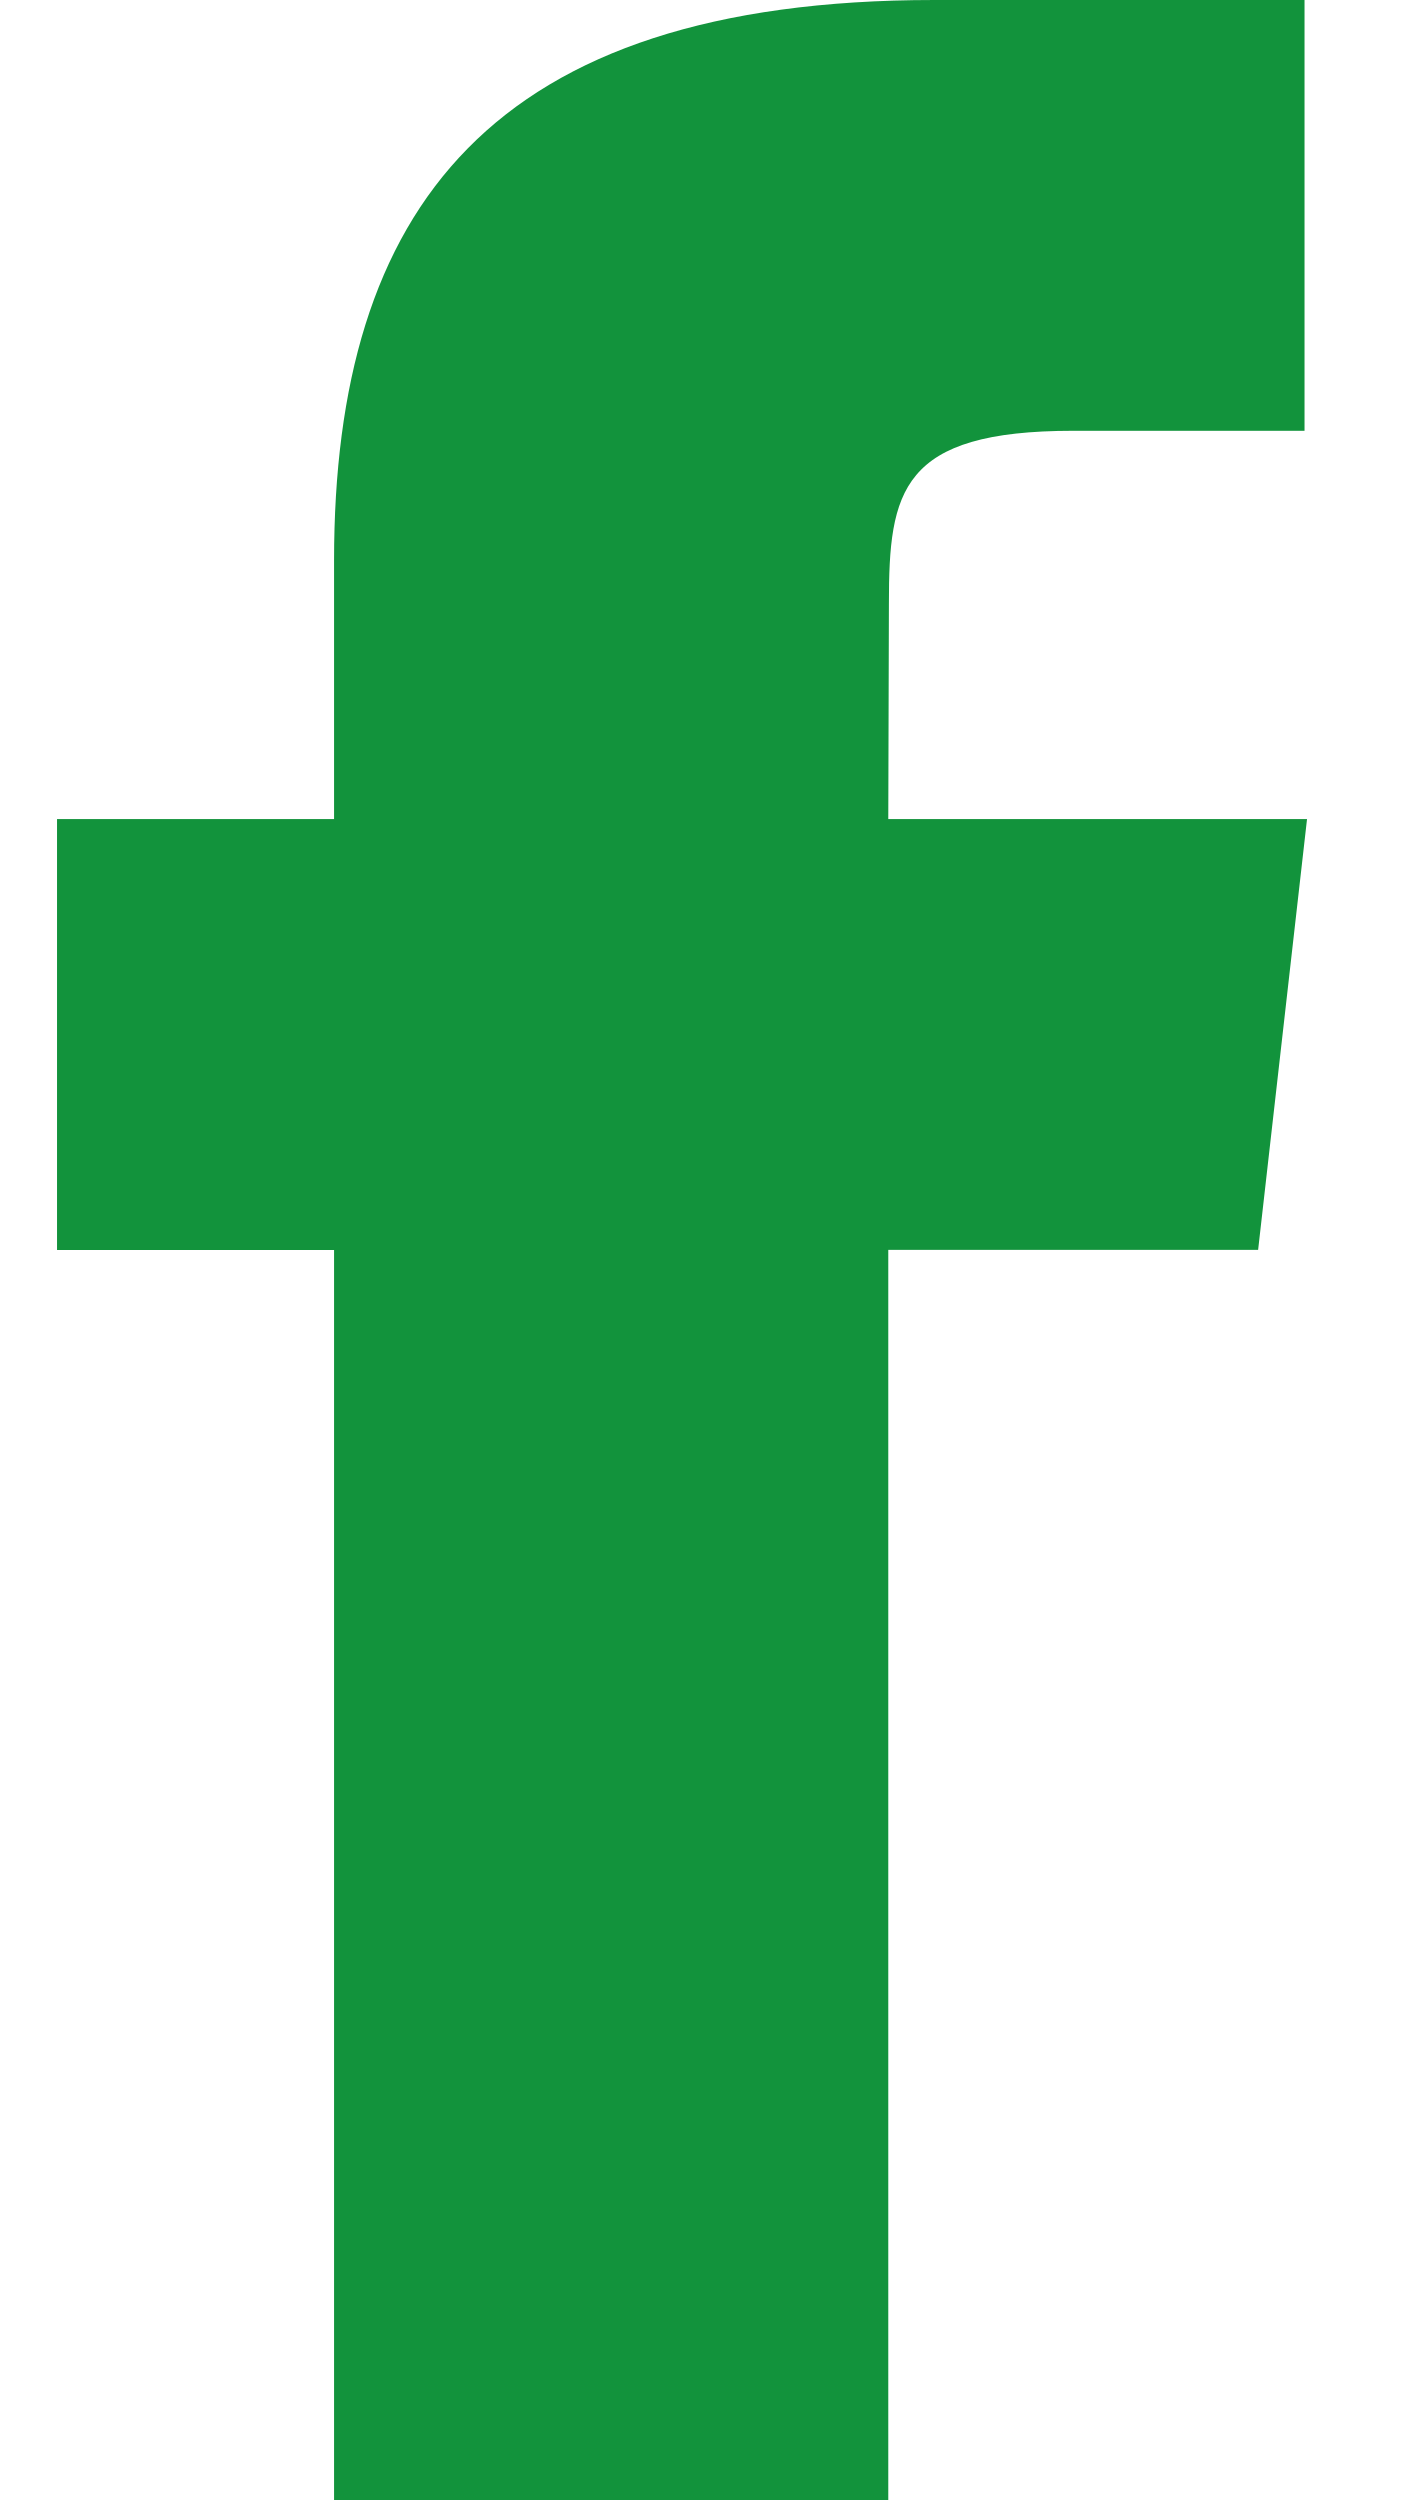
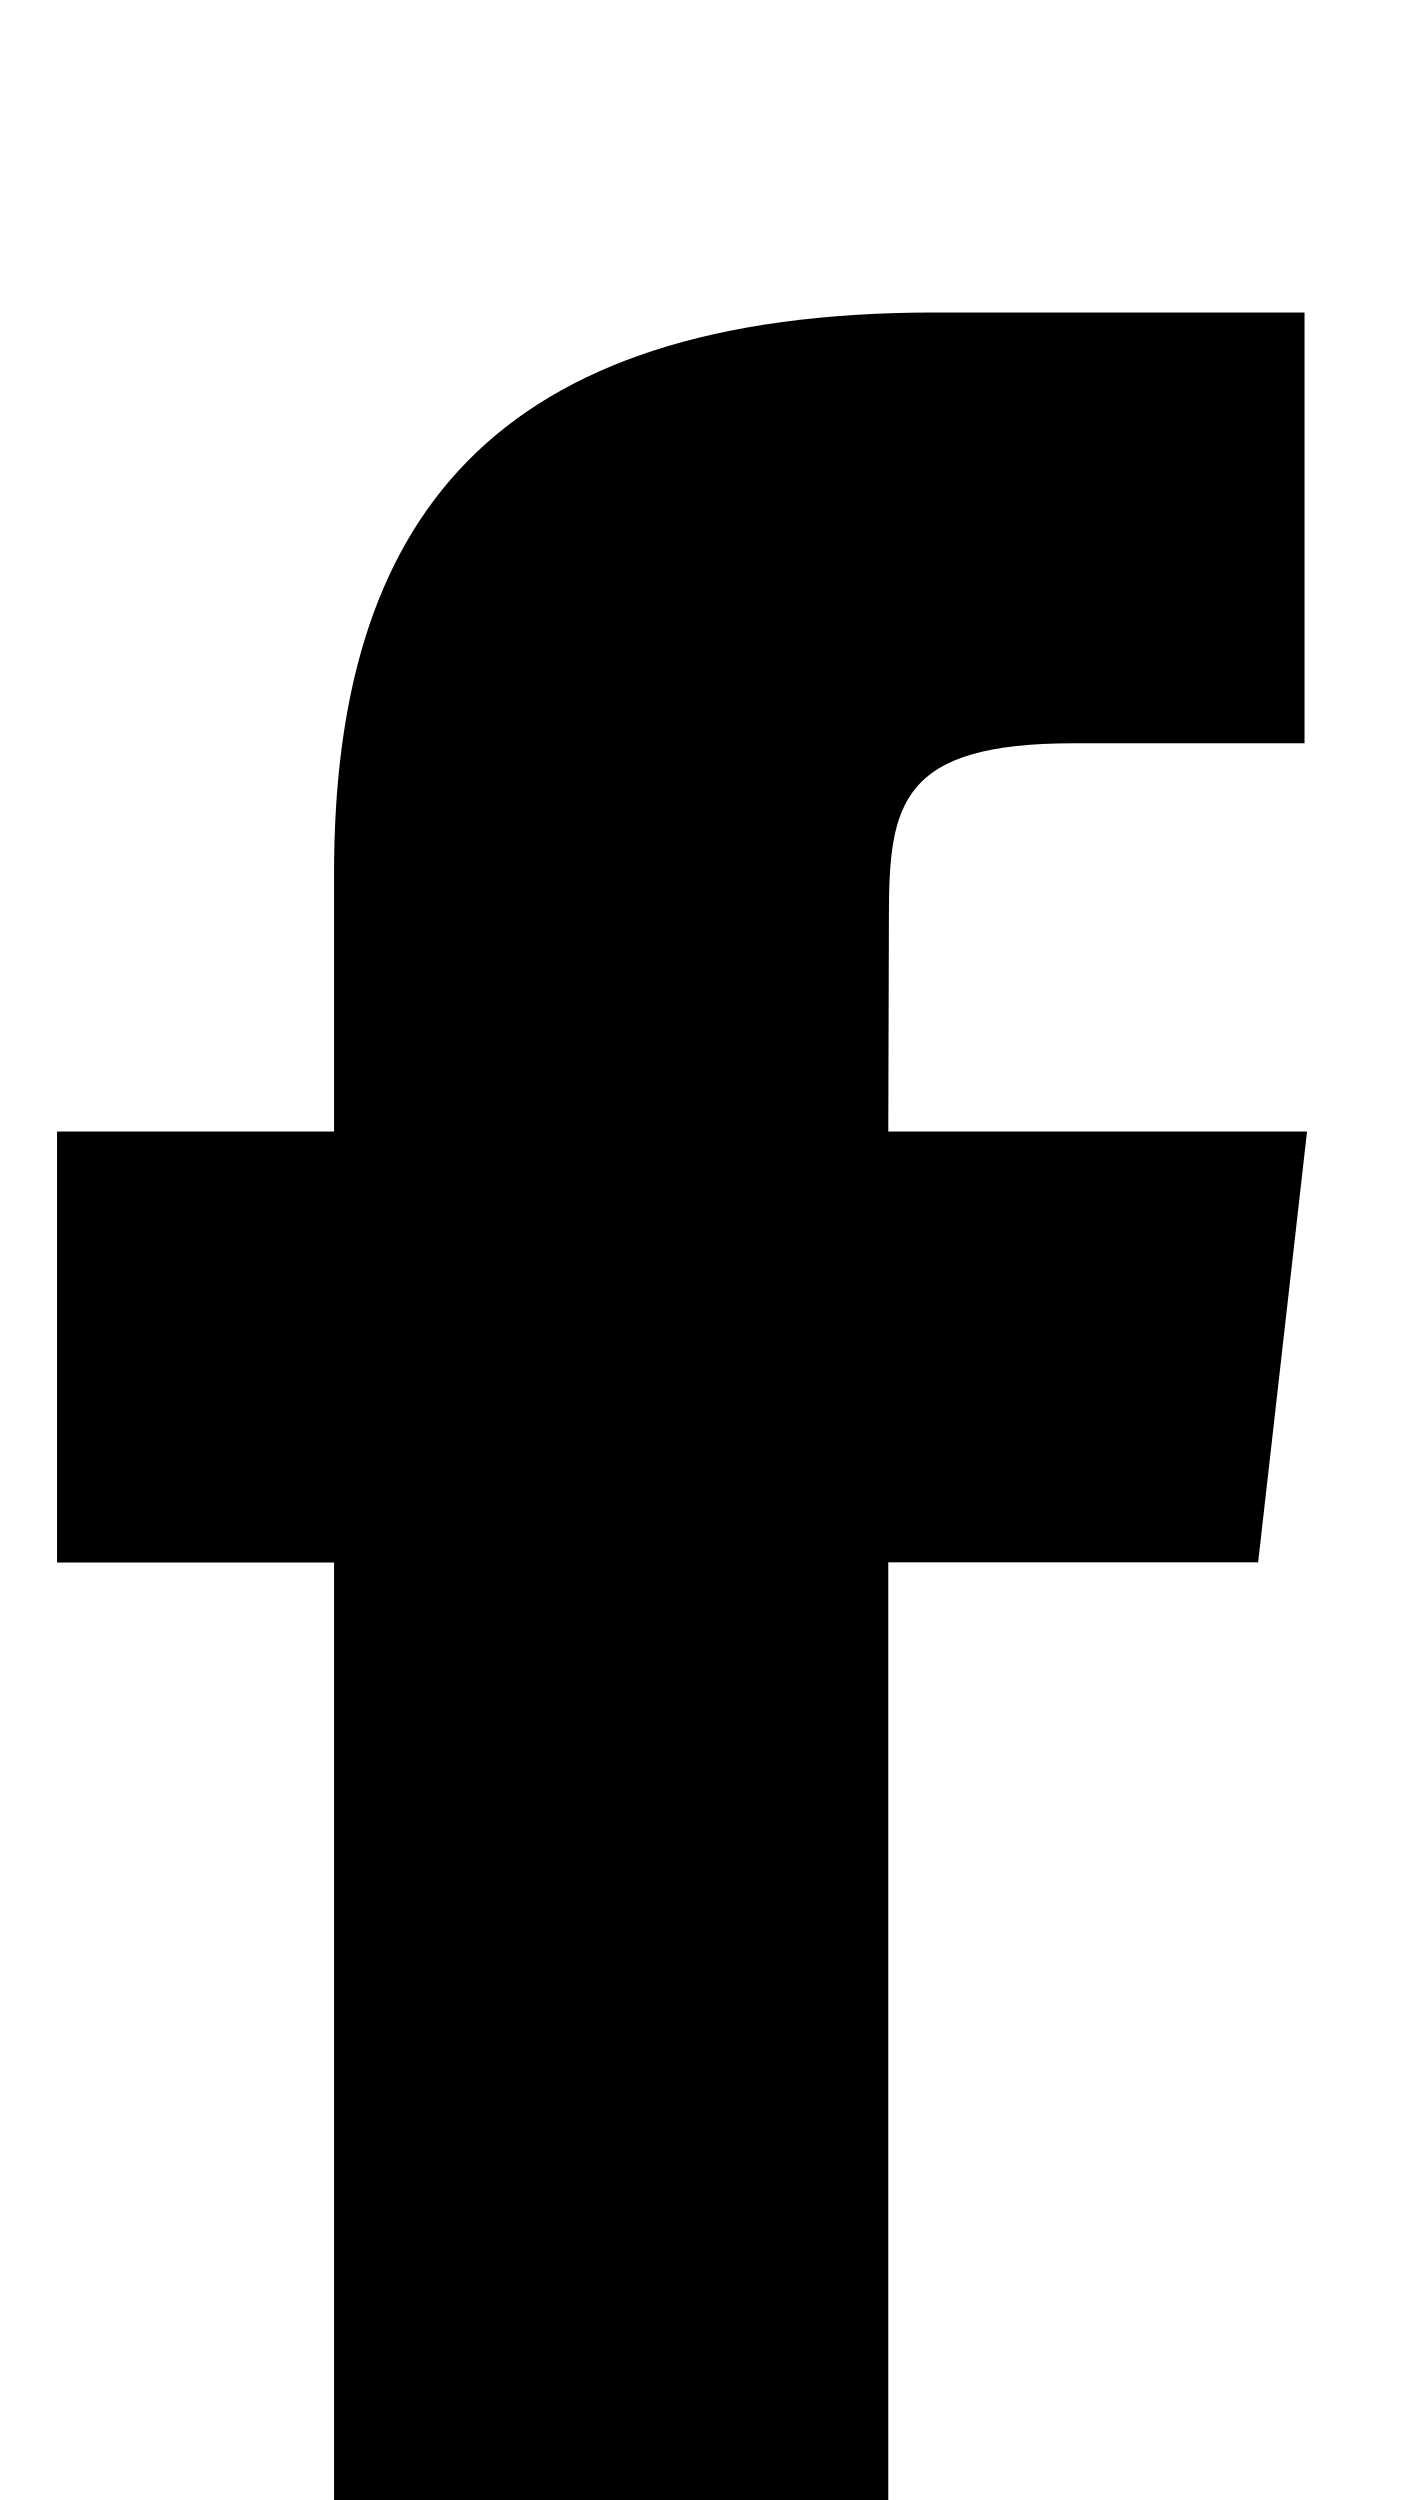
<svg xmlns="http://www.w3.org/2000/svg" width="9px" height="16px" viewBox="0 0 9 16" version="1.1">
-   <g id="Symbols" stroke="none" stroke-width="1" fill="none" fill-rule="evenodd">
-     <g id="Footer" transform="translate(-800, -217)" fill="#12933C">
-       <g id="Social">
-         <g transform="translate(676, 215)">
-           <g id="face" transform="translate(124, 0)">
-             <path d="M5.685,18 L5.685,9.999 L8.052,9.999 L8.365,7.242 L5.685,7.242 L5.689,5.862 C5.689,5.143 5.763,4.757 6.869,4.757 L8.349,4.757 L8.349,2 L5.981,2 C3.138,2 2.138,3.338 2.138,5.587 L2.138,7.242 L0.365,7.242 L0.365,10 L2.138,10 L2.138,18 L5.685,18 Z" id="Shape" />
-           </g>
-         </g>
-       </g>
-     </g>
-   </g>
+   <path d="M5.685,18 L5.685,9.999 L8.052,9.999 L8.365,7.242 L5.685,7.242 L5.689,5.862 C5.689,5.143 5.763,4.757 6.869,4.757 L8.349,4.757 L8.349,2 L5.981,2 C3.138,2 2.138,3.338 2.138,5.587 L2.138,7.242 L0.365,7.242 L0.365,10 L2.138,10 L2.138,18 L5.685,18 Z" />
</svg>
